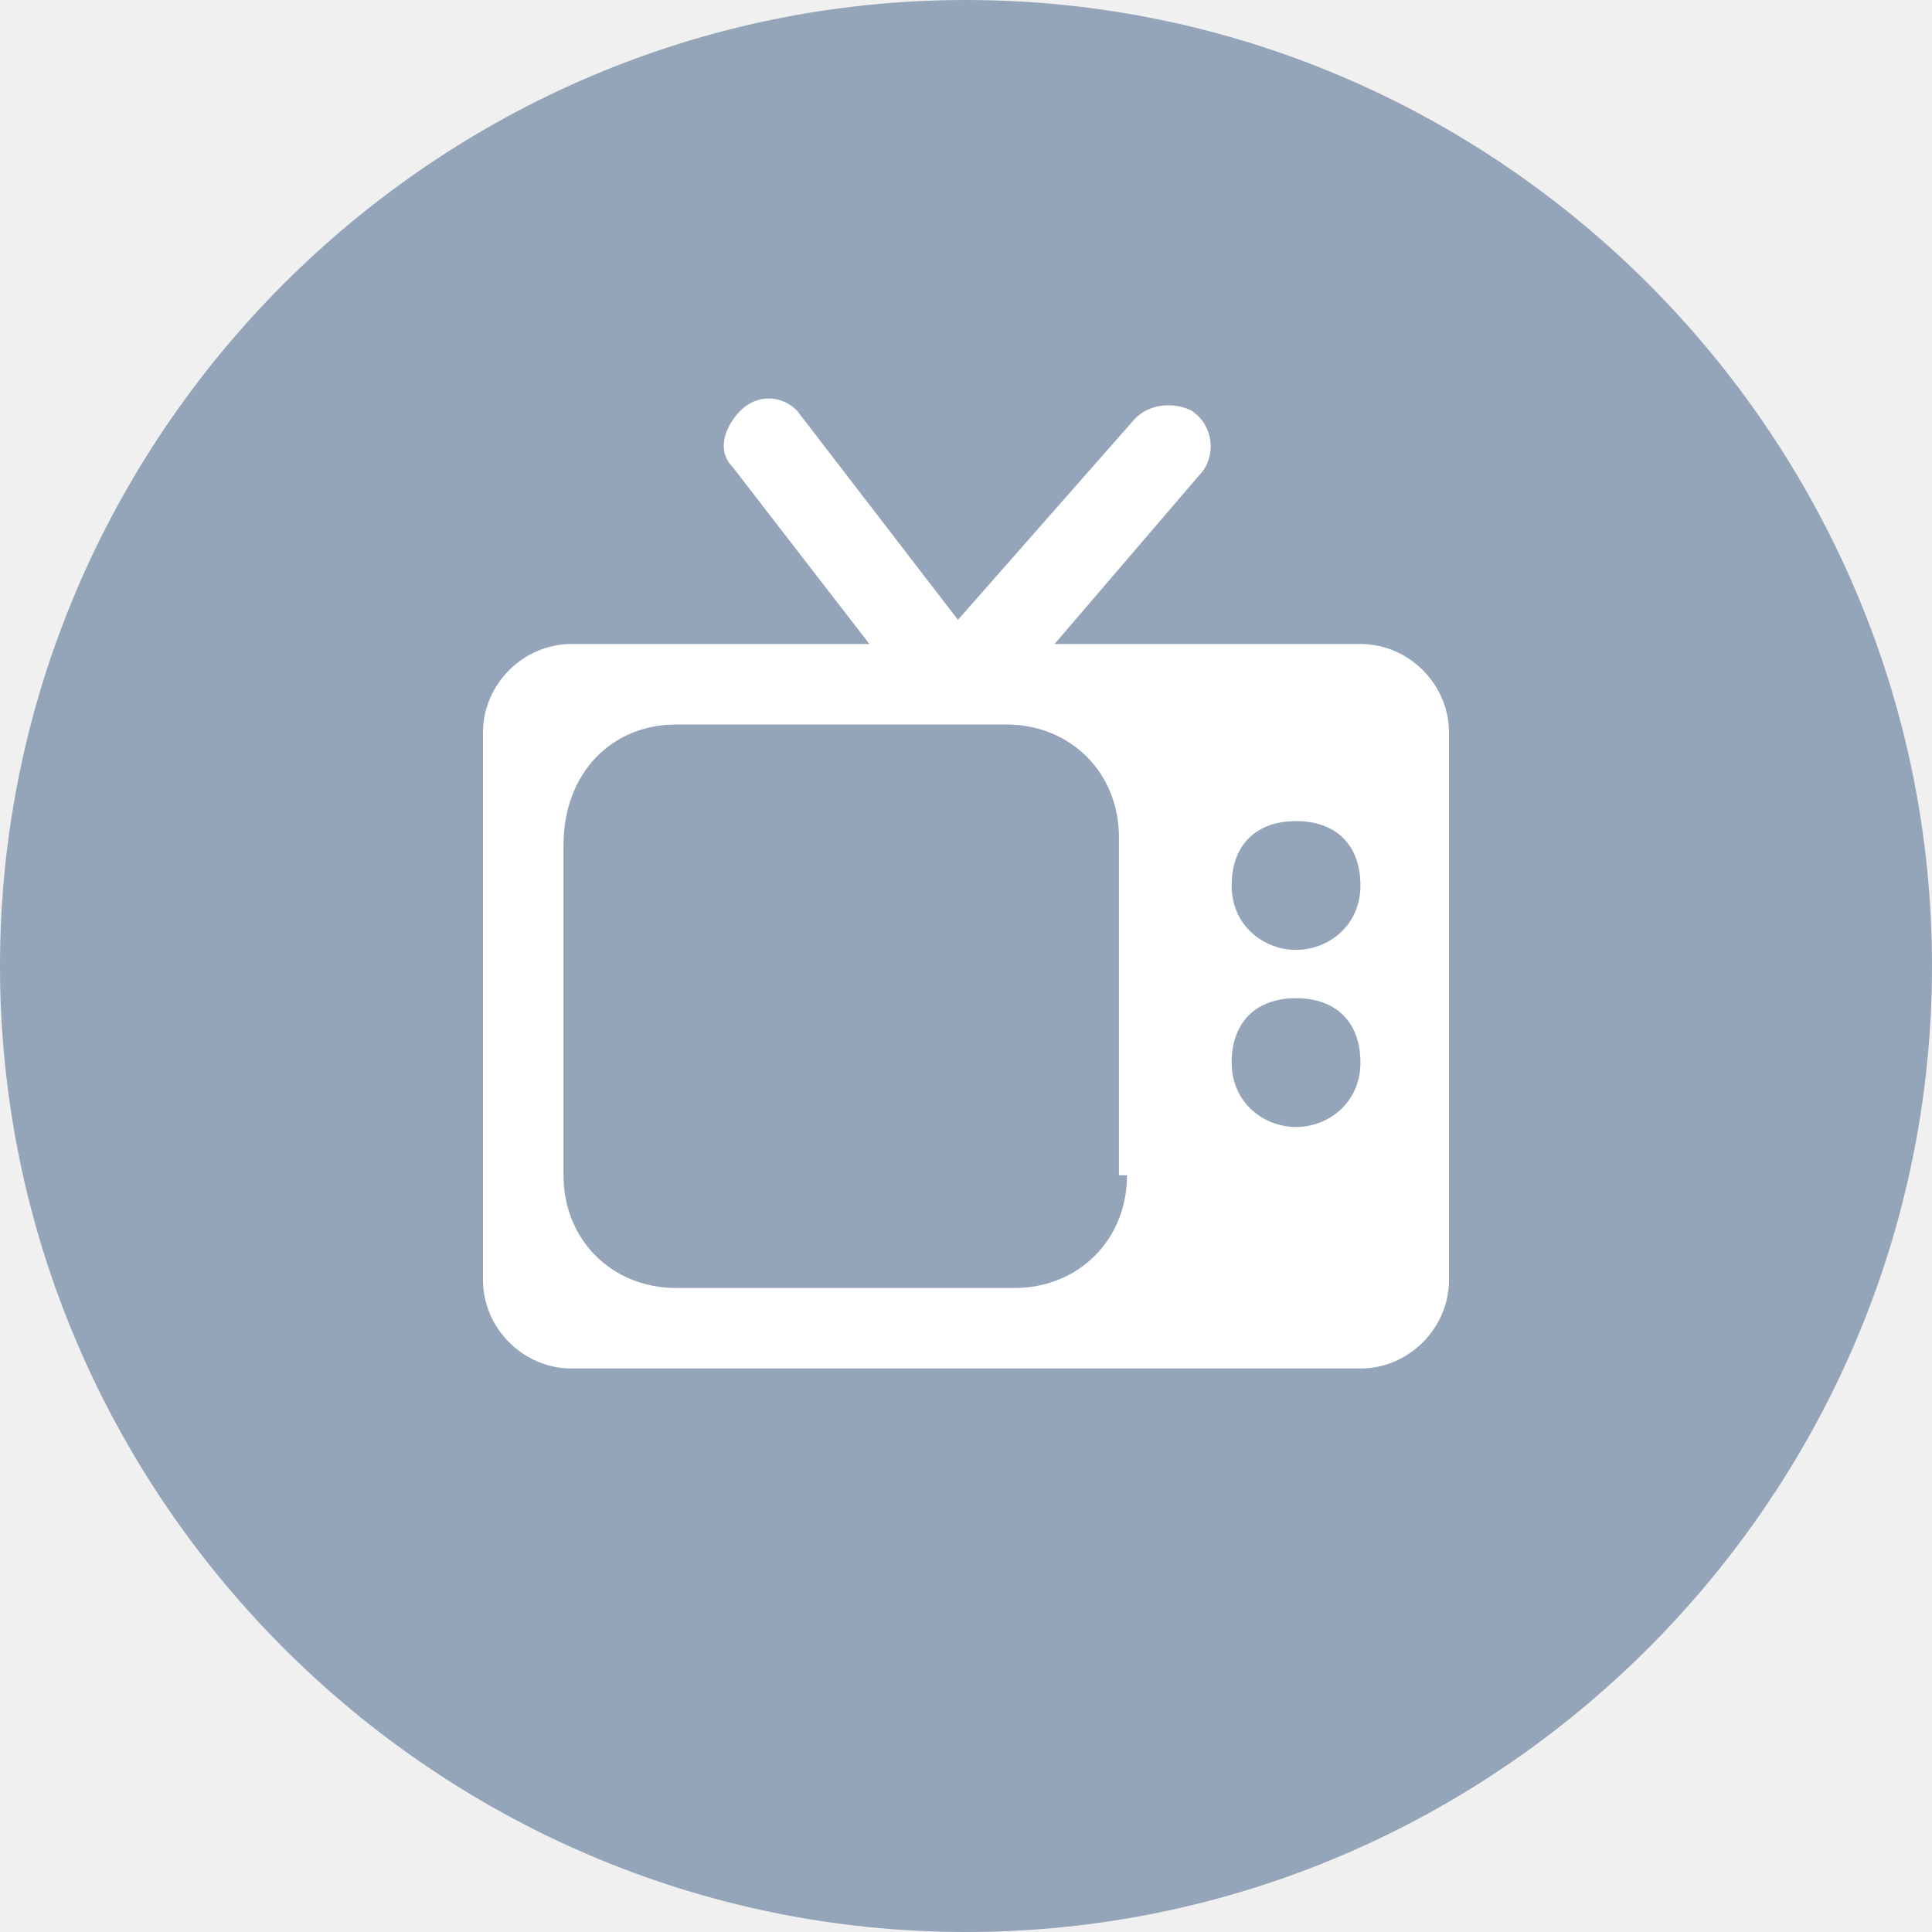
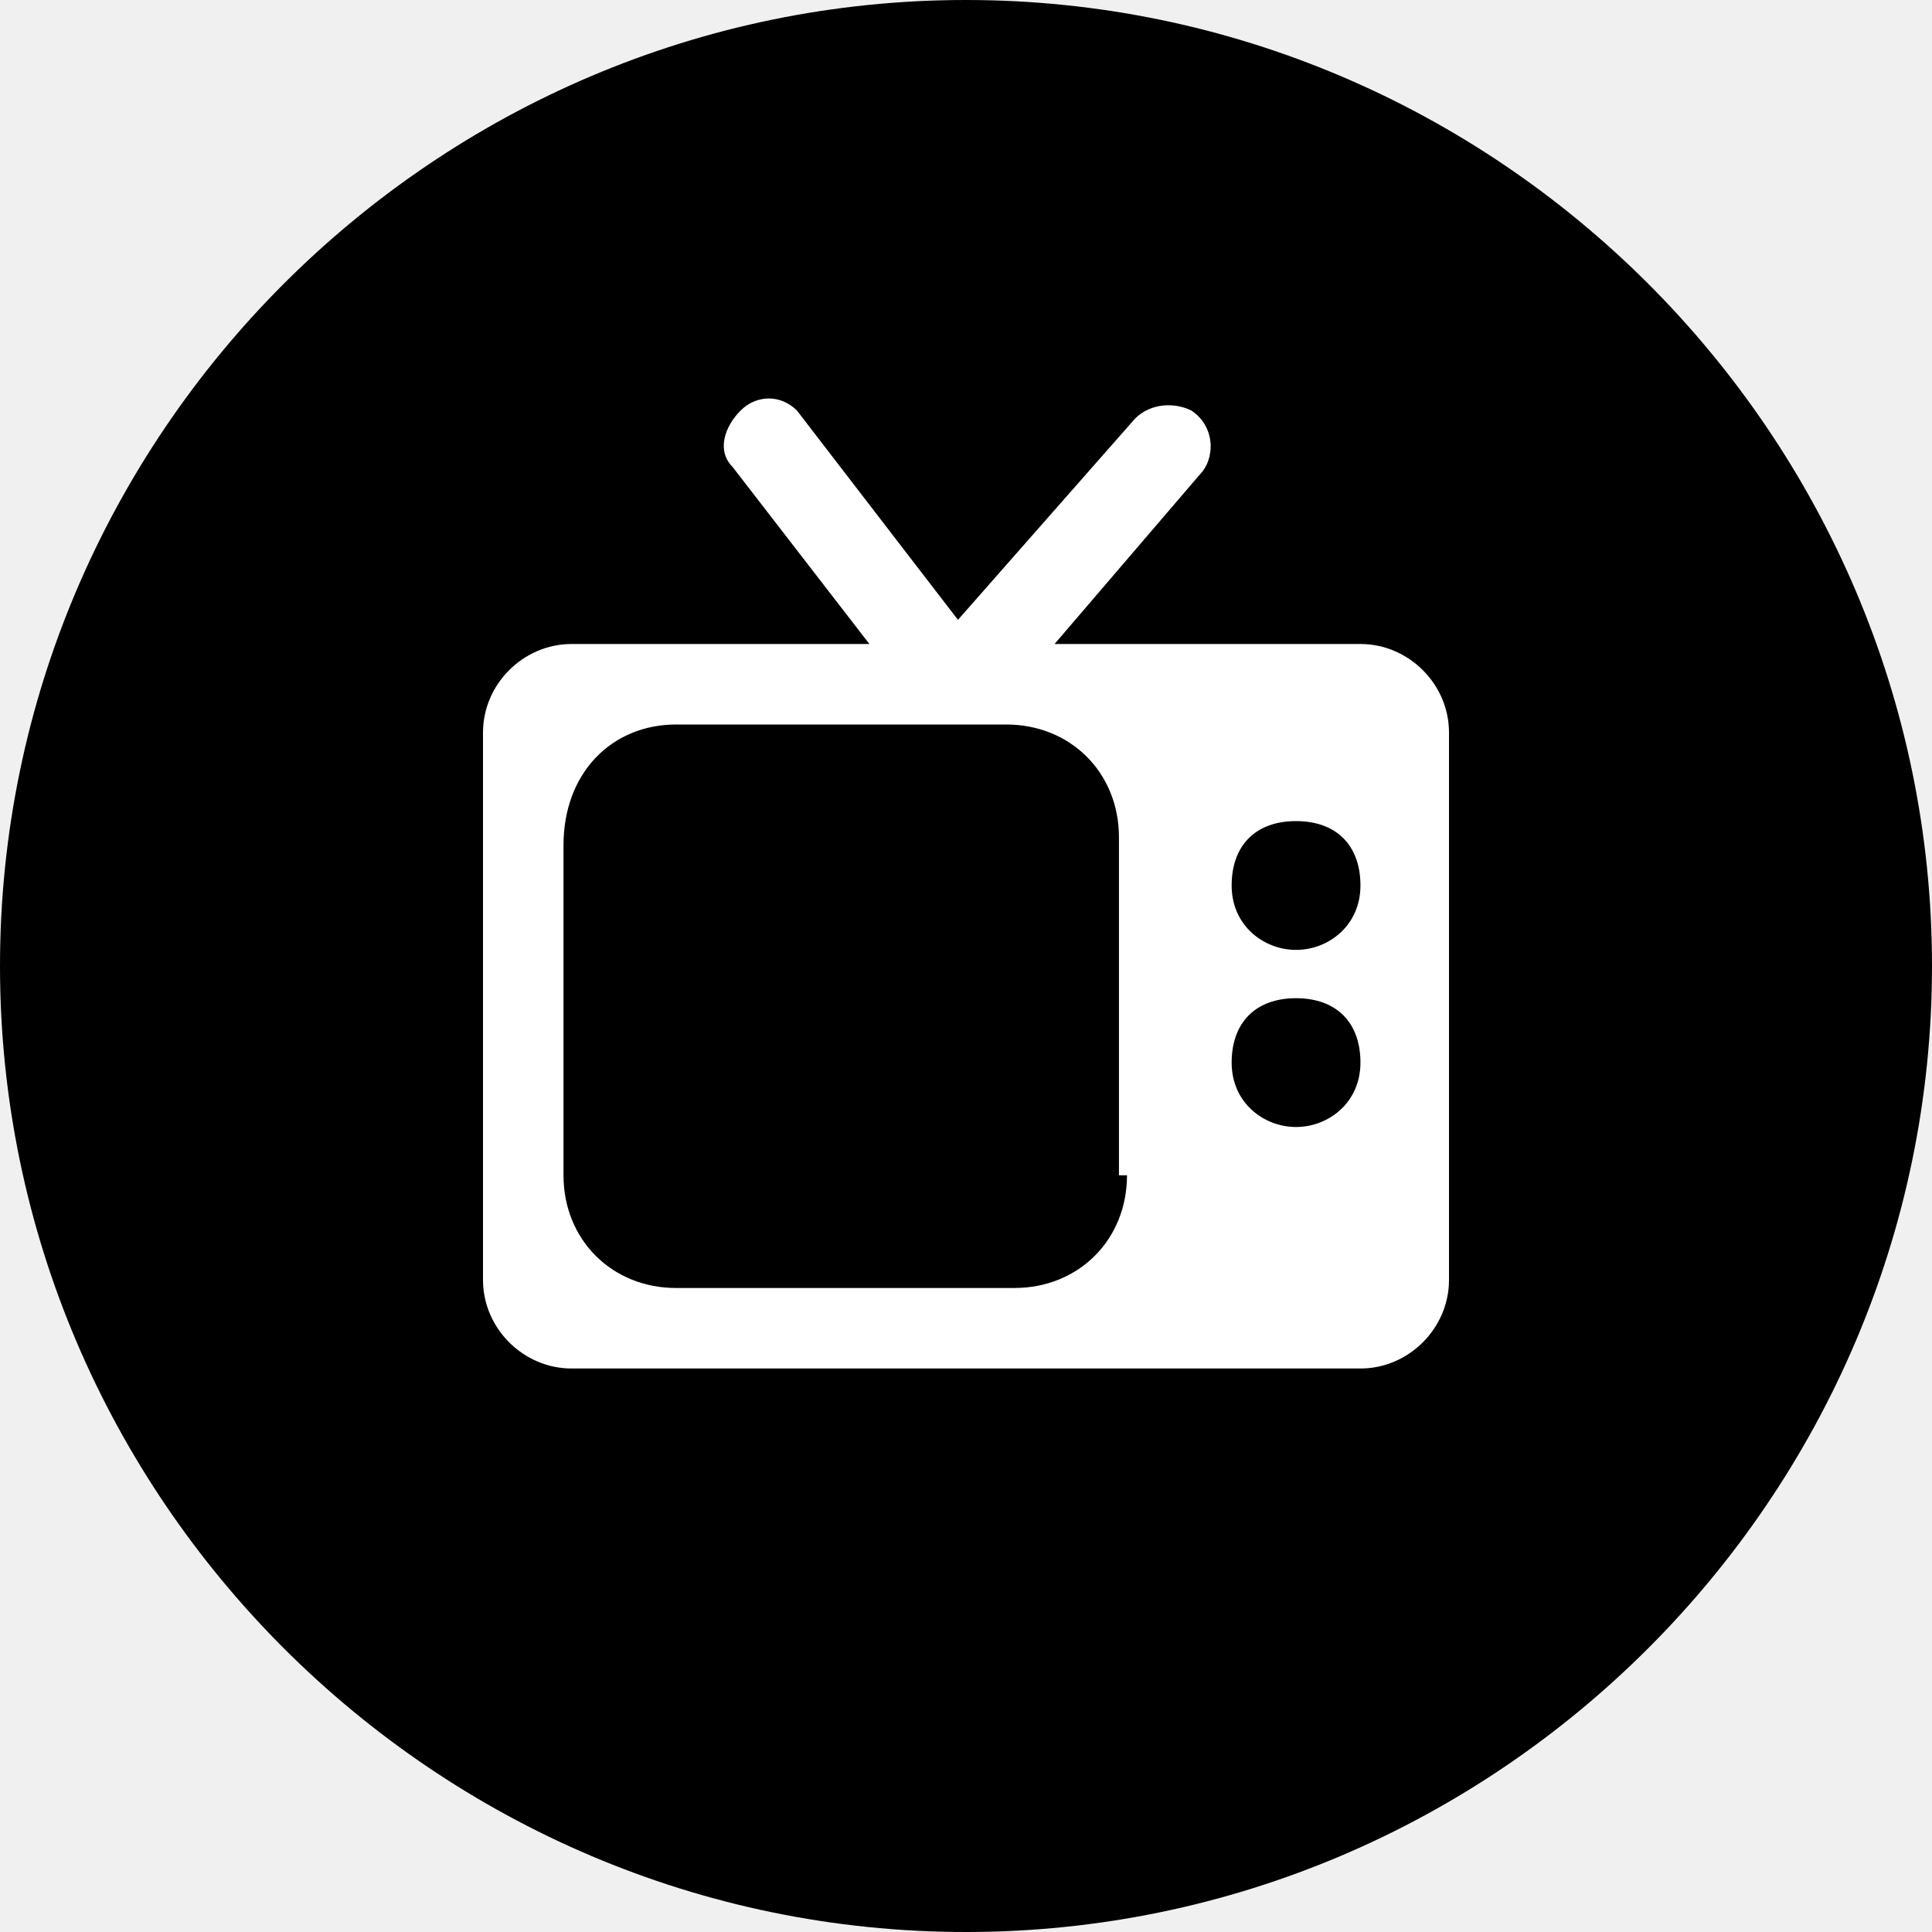
<svg xmlns="http://www.w3.org/2000/svg" viewBox="0 0 24 24">
-   <path d="M12 0C5.4 0 0 5.4 0 12s5.4 12 12 12 12-5.4 12-12S18.6 0 12 0z" fill-rule="evenodd" clip-rule="evenodd" fill="#95a5b9" />
+   <path d="M12 0C5.4 0 0 5.4 0 12s5.4 12 12 12 12-5.4 12-12S18.6 0 12 0z" />
  <path d="M16.9 8h-3.8l1.8-2.1c.2-.2.2-.6-.1-.8-.2-.1-.5-.1-.7.1l-2.2 2.5-2-2.6c-.2-.2-.5-.2-.7 0s-.3.5-.1.7L10.8 8H7.1C6.5 8 6 8.5 6 9.1v6.8c0 .6.5 1.1 1.1 1.1h9.8c.6 0 1.1-.5 1.1-1.1V9.1c0-.6-.5-1.1-1.1-1.1zM14 14.6c0 .8-.6 1.4-1.4 1.4H8.4c-.8 0-1.4-.6-1.4-1.4v-4.1C7 9.6 7.6 9 8.4 9h4.1c.8 0 1.4.6 1.4 1.4v4.2zm2.1-.6c-.4 0-.8-.3-.8-.8s.3-.8.8-.8.8.3.8.8-.4.8-.8.8zm0-2.2c-.4 0-.8-.3-.8-.8s.3-.8.8-.8.8.3.8.8-.4.8-.8.8z" fill="#fff" />
</svg>
